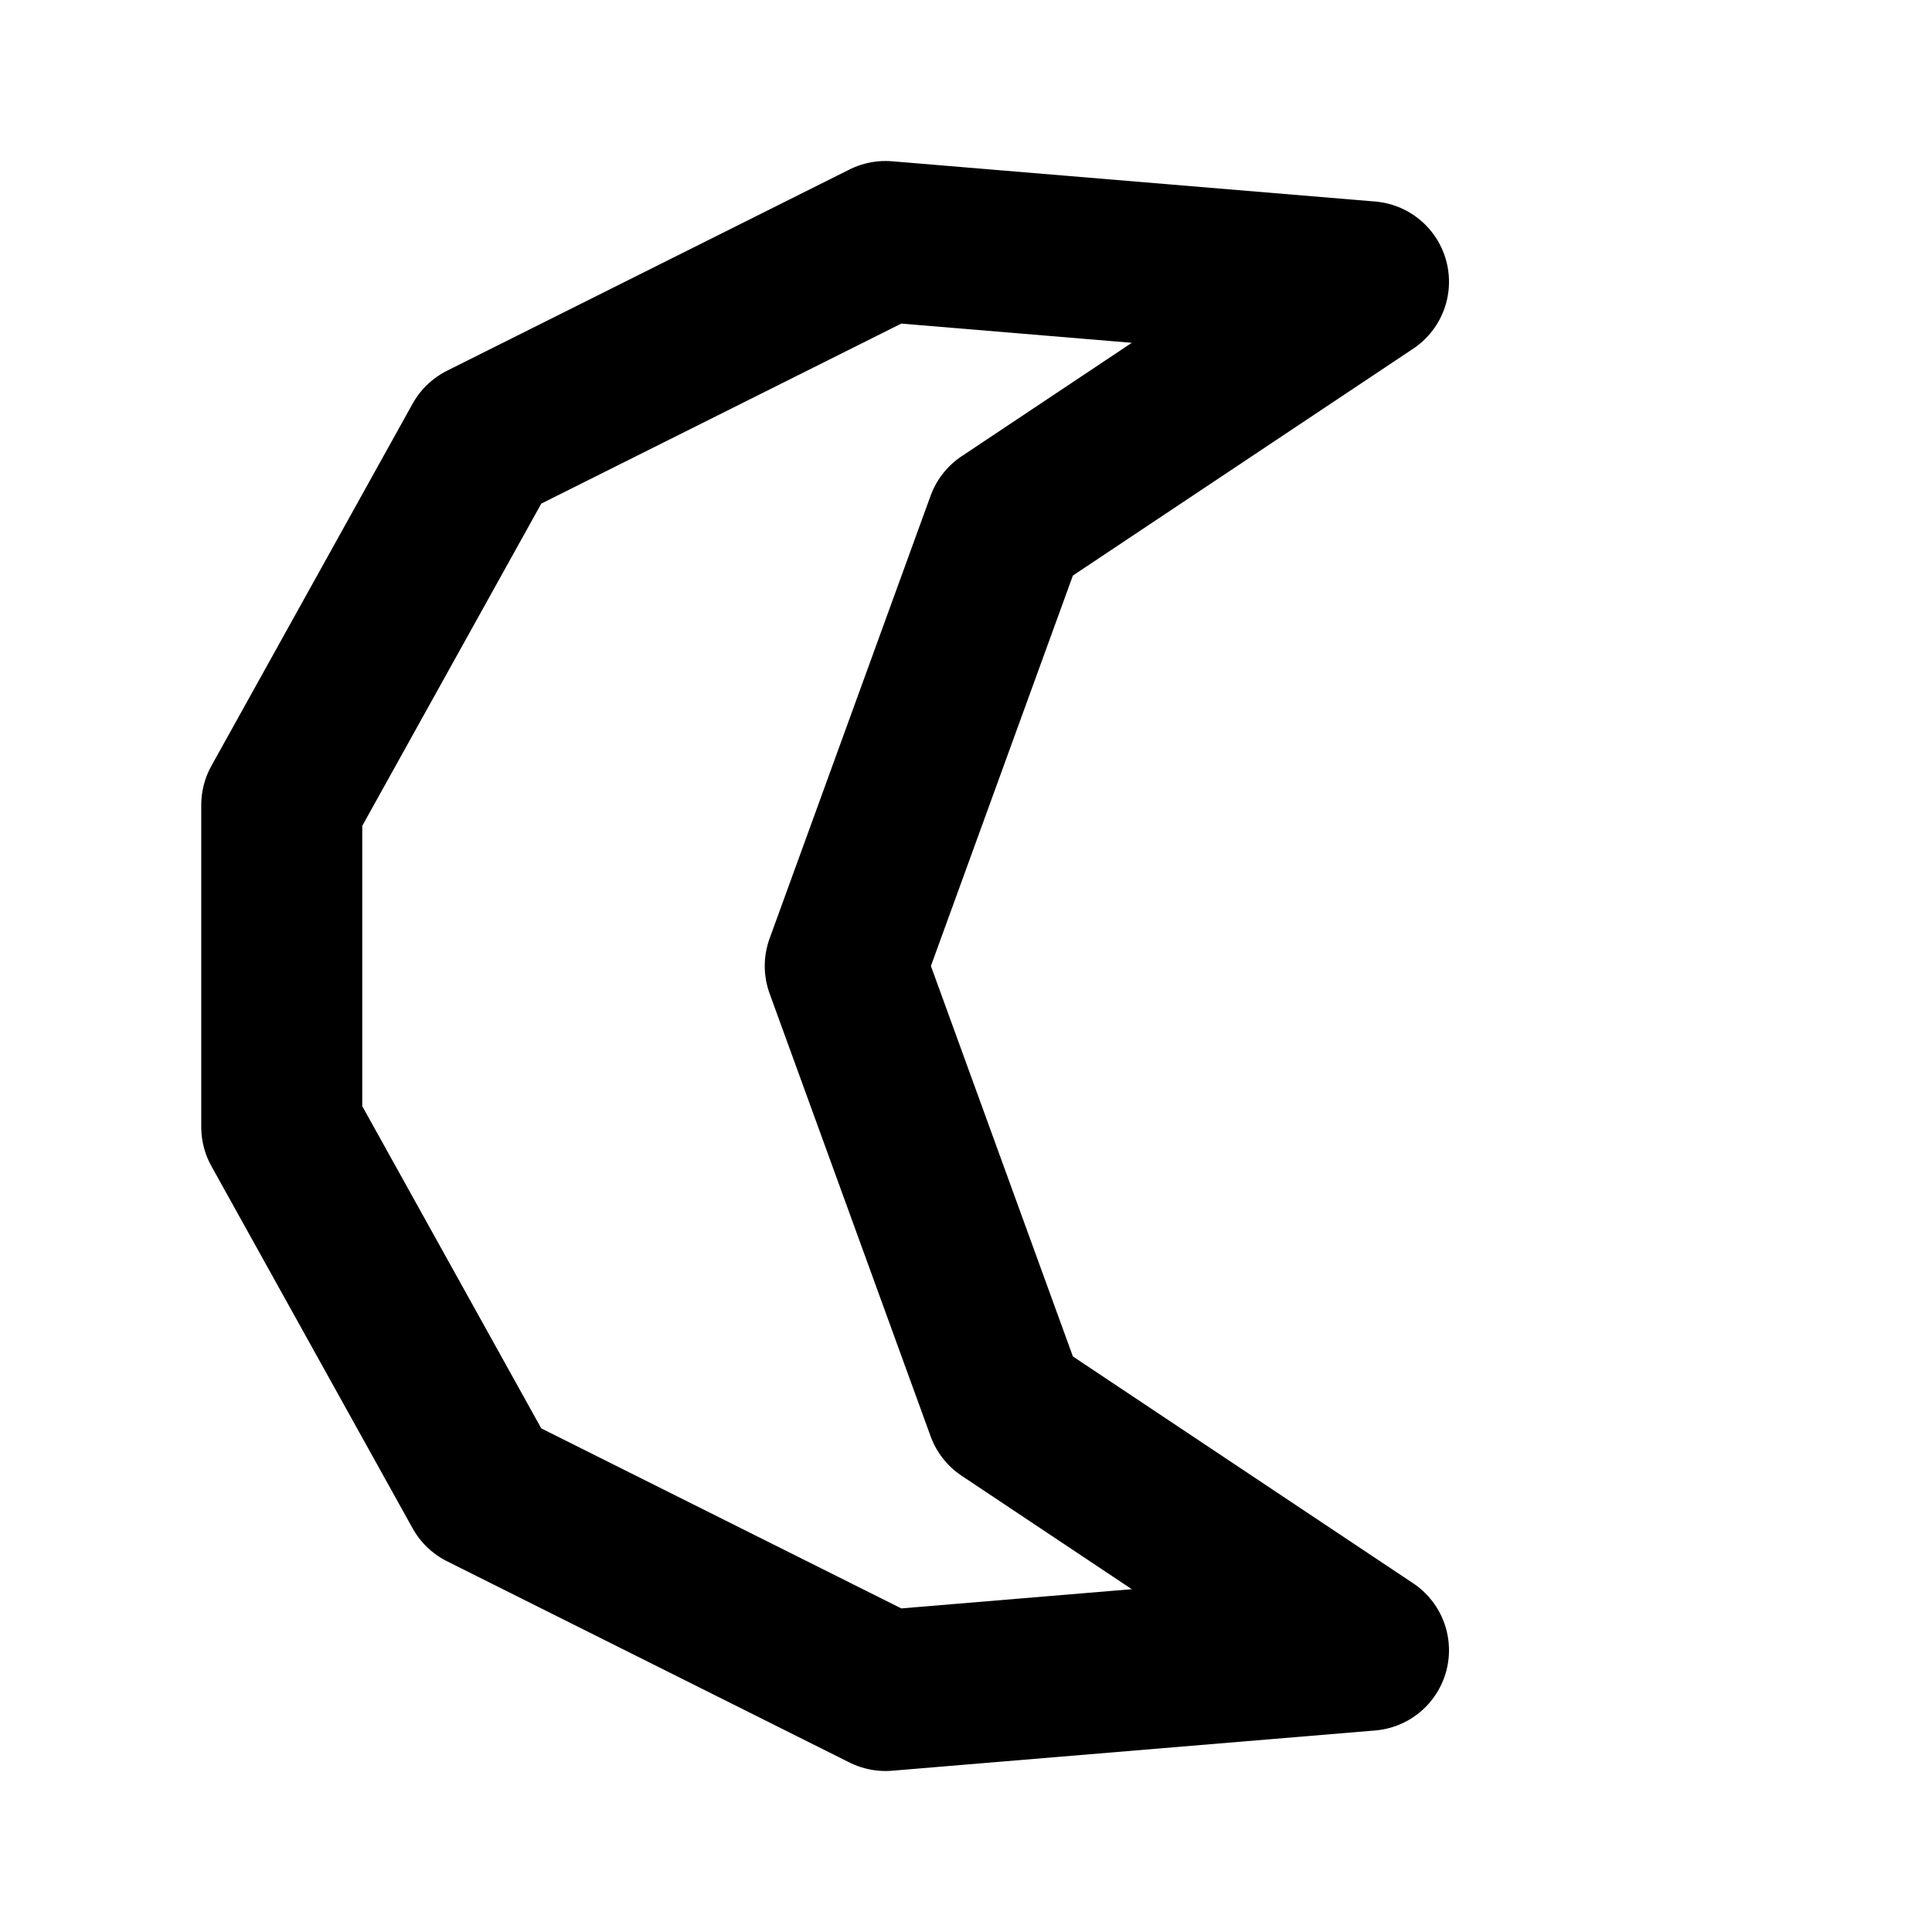
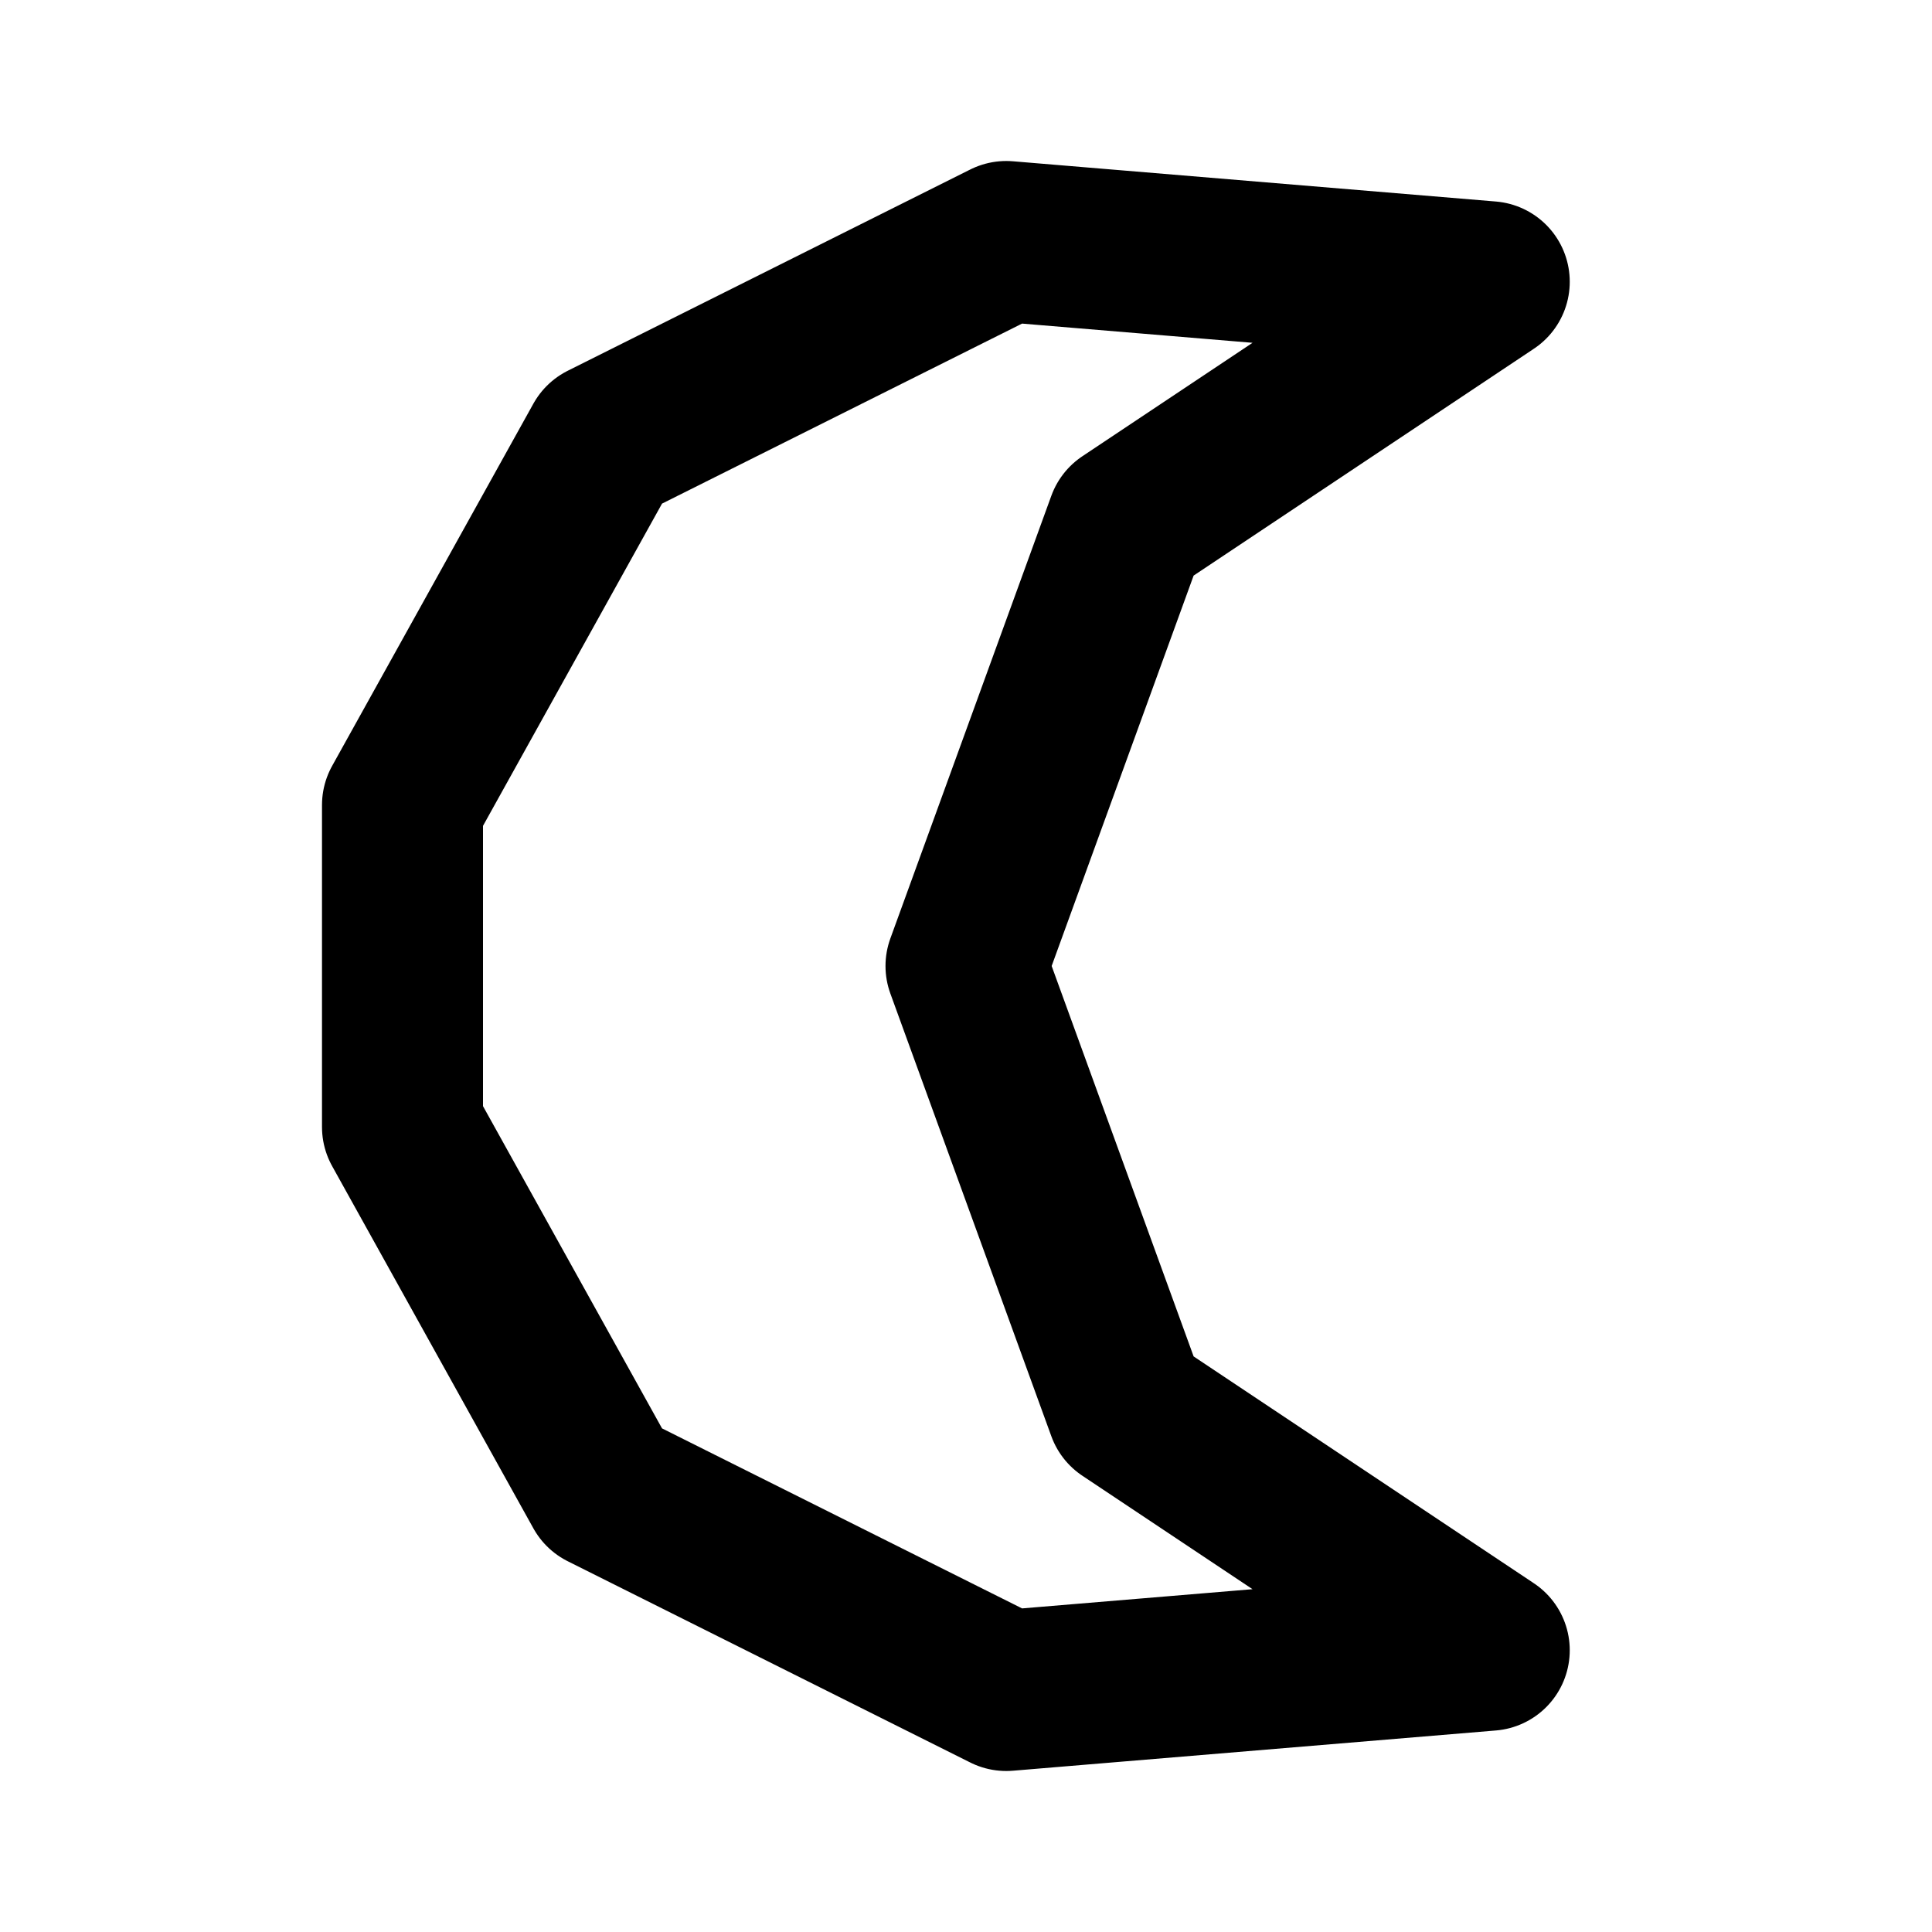
<svg xmlns="http://www.w3.org/2000/svg" viewBox="0 0 24 24" fill="none" stroke="currentColor" stroke-width="2" stroke-linecap="round" stroke-linejoin="round">
-   <path d="M17 3.5L11 3L6 5.5L3.5 10V14L6 18.5L11 21L17 20.5L12.5 17.5L10.5 12L12.5 6.5Z" />
+   <path d="M18.5 3.5L12.5 3L7.5 5.5L5 10V14L7.5 18.5L12.5 21L18.5 20.5L14 17.5L12 12L14 6.5Z" />
</svg>
